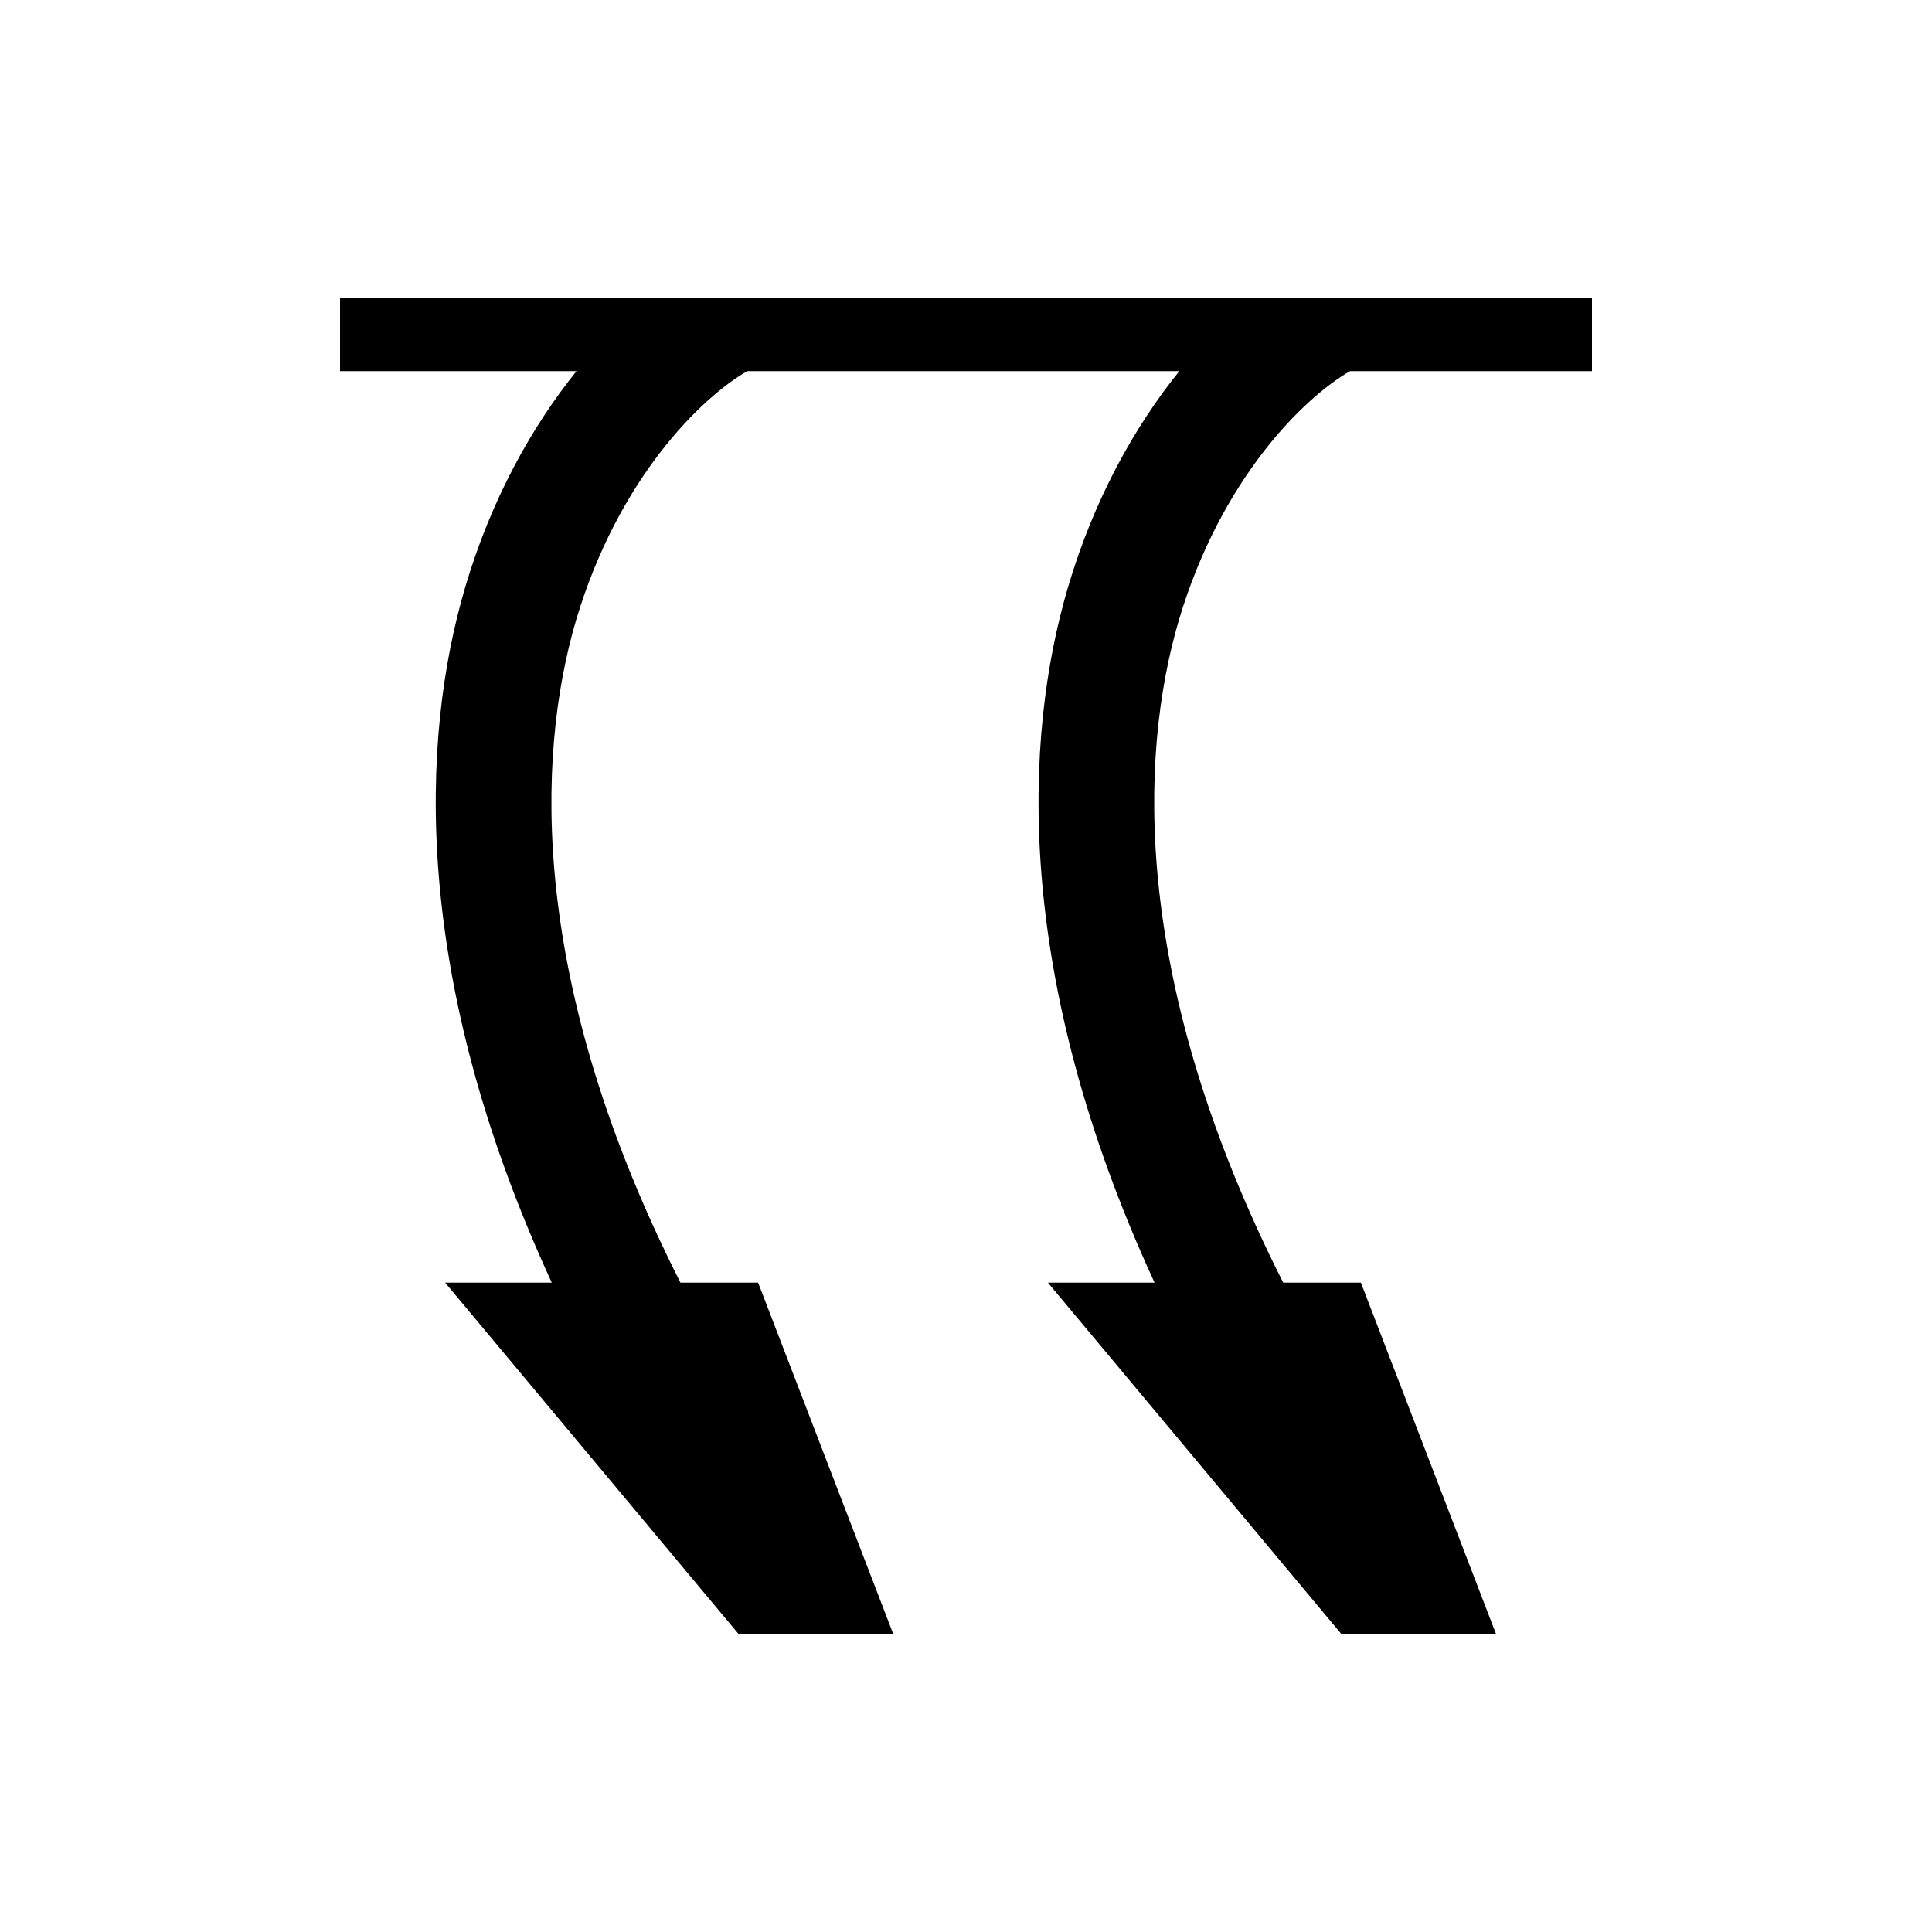
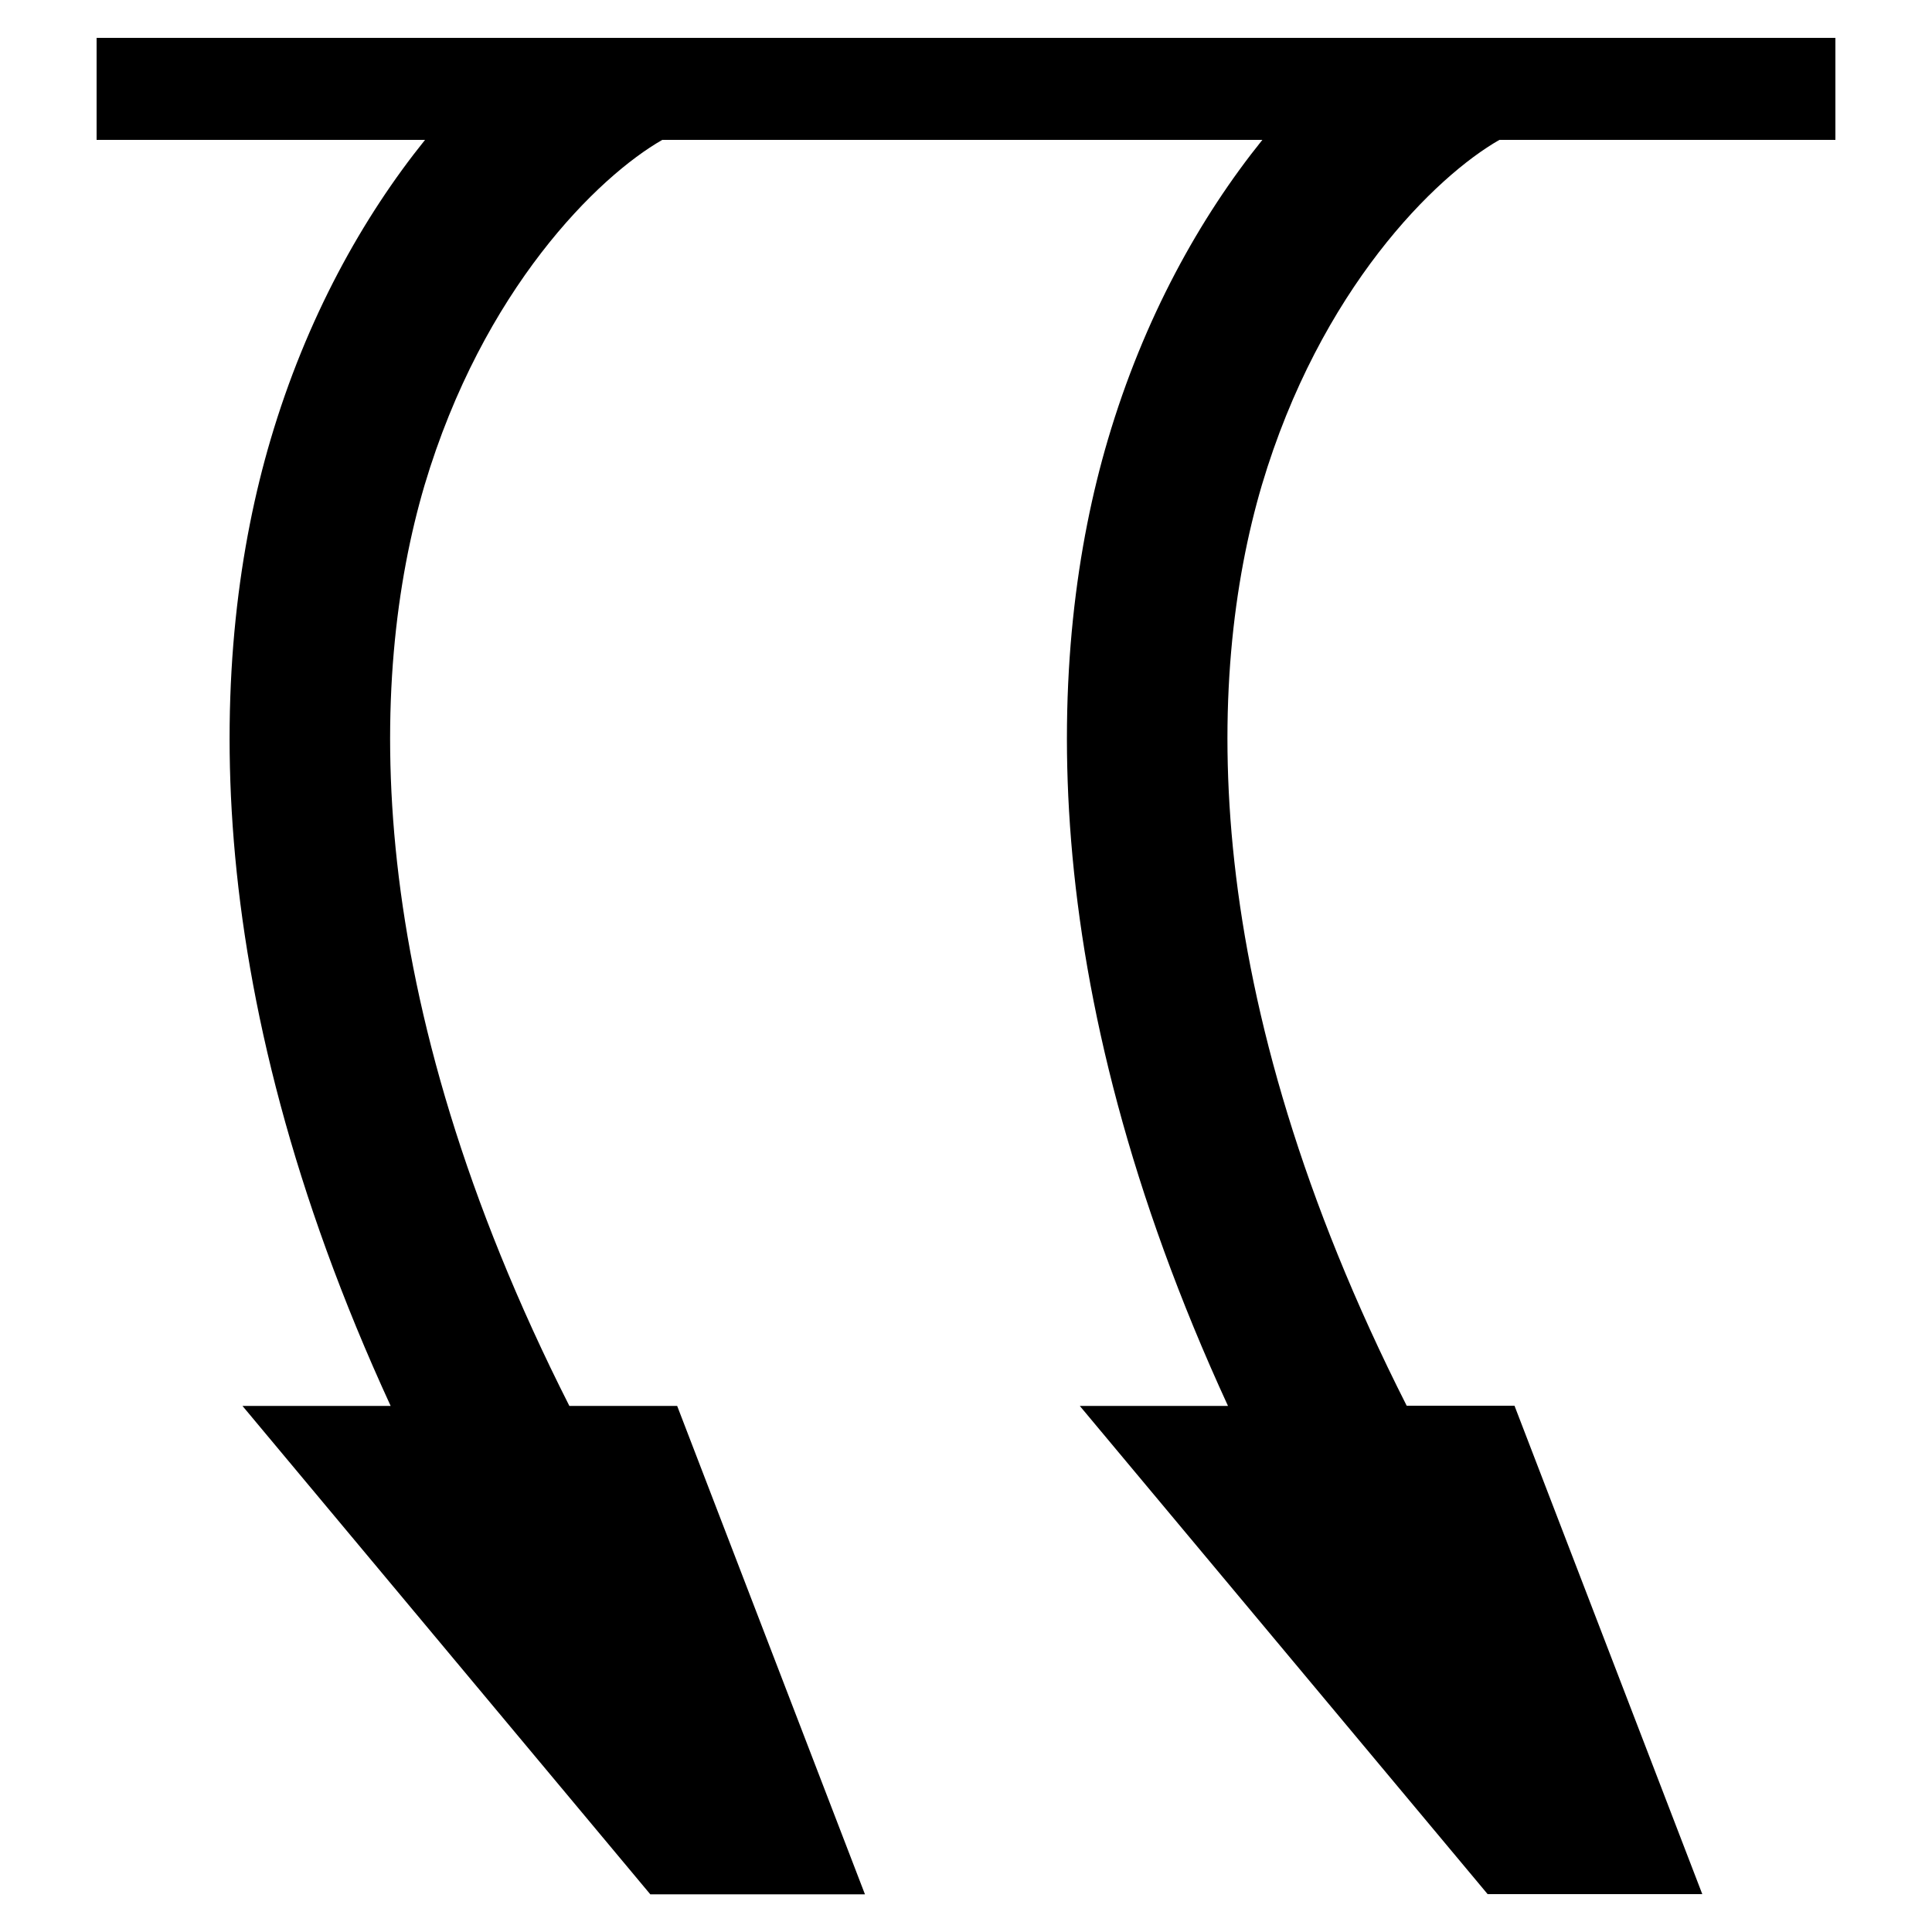
<svg xmlns="http://www.w3.org/2000/svg" version="1.1" id="Calque_1" x="0px" y="0px" viewBox="0 0 1000 1000" style="enable-background:new 0 0 1000 1000;" xml:space="preserve">
-   <path d="M698.8,192.1H824v-38H176v38h122.4c-23.2,28.8-44.2,66.4-57.6,111.8c-23,77.8-28.4,201.2,44.8,360h-55.2l152,182h80l-70-182  h-40.2c-78.2-154.4-75-271.6-54-343c21.8-73.2,64.8-115.2,88.6-128.8h223.6c-23.2,28.8-44.2,66.4-57.6,111.8  c-23,77.8-28.4,201.2,44.8,360h-55.2l152,182h80l-70-182h-40.2c-78.2-154.4-75-271.6-54-343C632,247.7,675,205.7,698.8,192.1z" />
+   <path d="M776.1,72.4H950V19.6H50v52.8h170c-32.2,40-61.4,92.2-80,155.3c-31.9,108.1-39.4,279.4,62.2,500h-76.7l211.1,252.8h111.1  l-97.2-252.8h-55.8c-108.6-214.4-104.2-377.2-75-476.4c30.3-101.7,90-160,123.1-178.9h310.6c-32.2,40-61.4,92.2-80,155.3  c-31.9,108.1-39.4,279.4,62.2,500h-76.7L770,980.4h111.1l-97.2-252.8h-55.8c-108.6-214.4-104.2-377.2-75-476.4  C683.3,149.6,743.1,91.2,776.1,72.4z" />
</svg>
